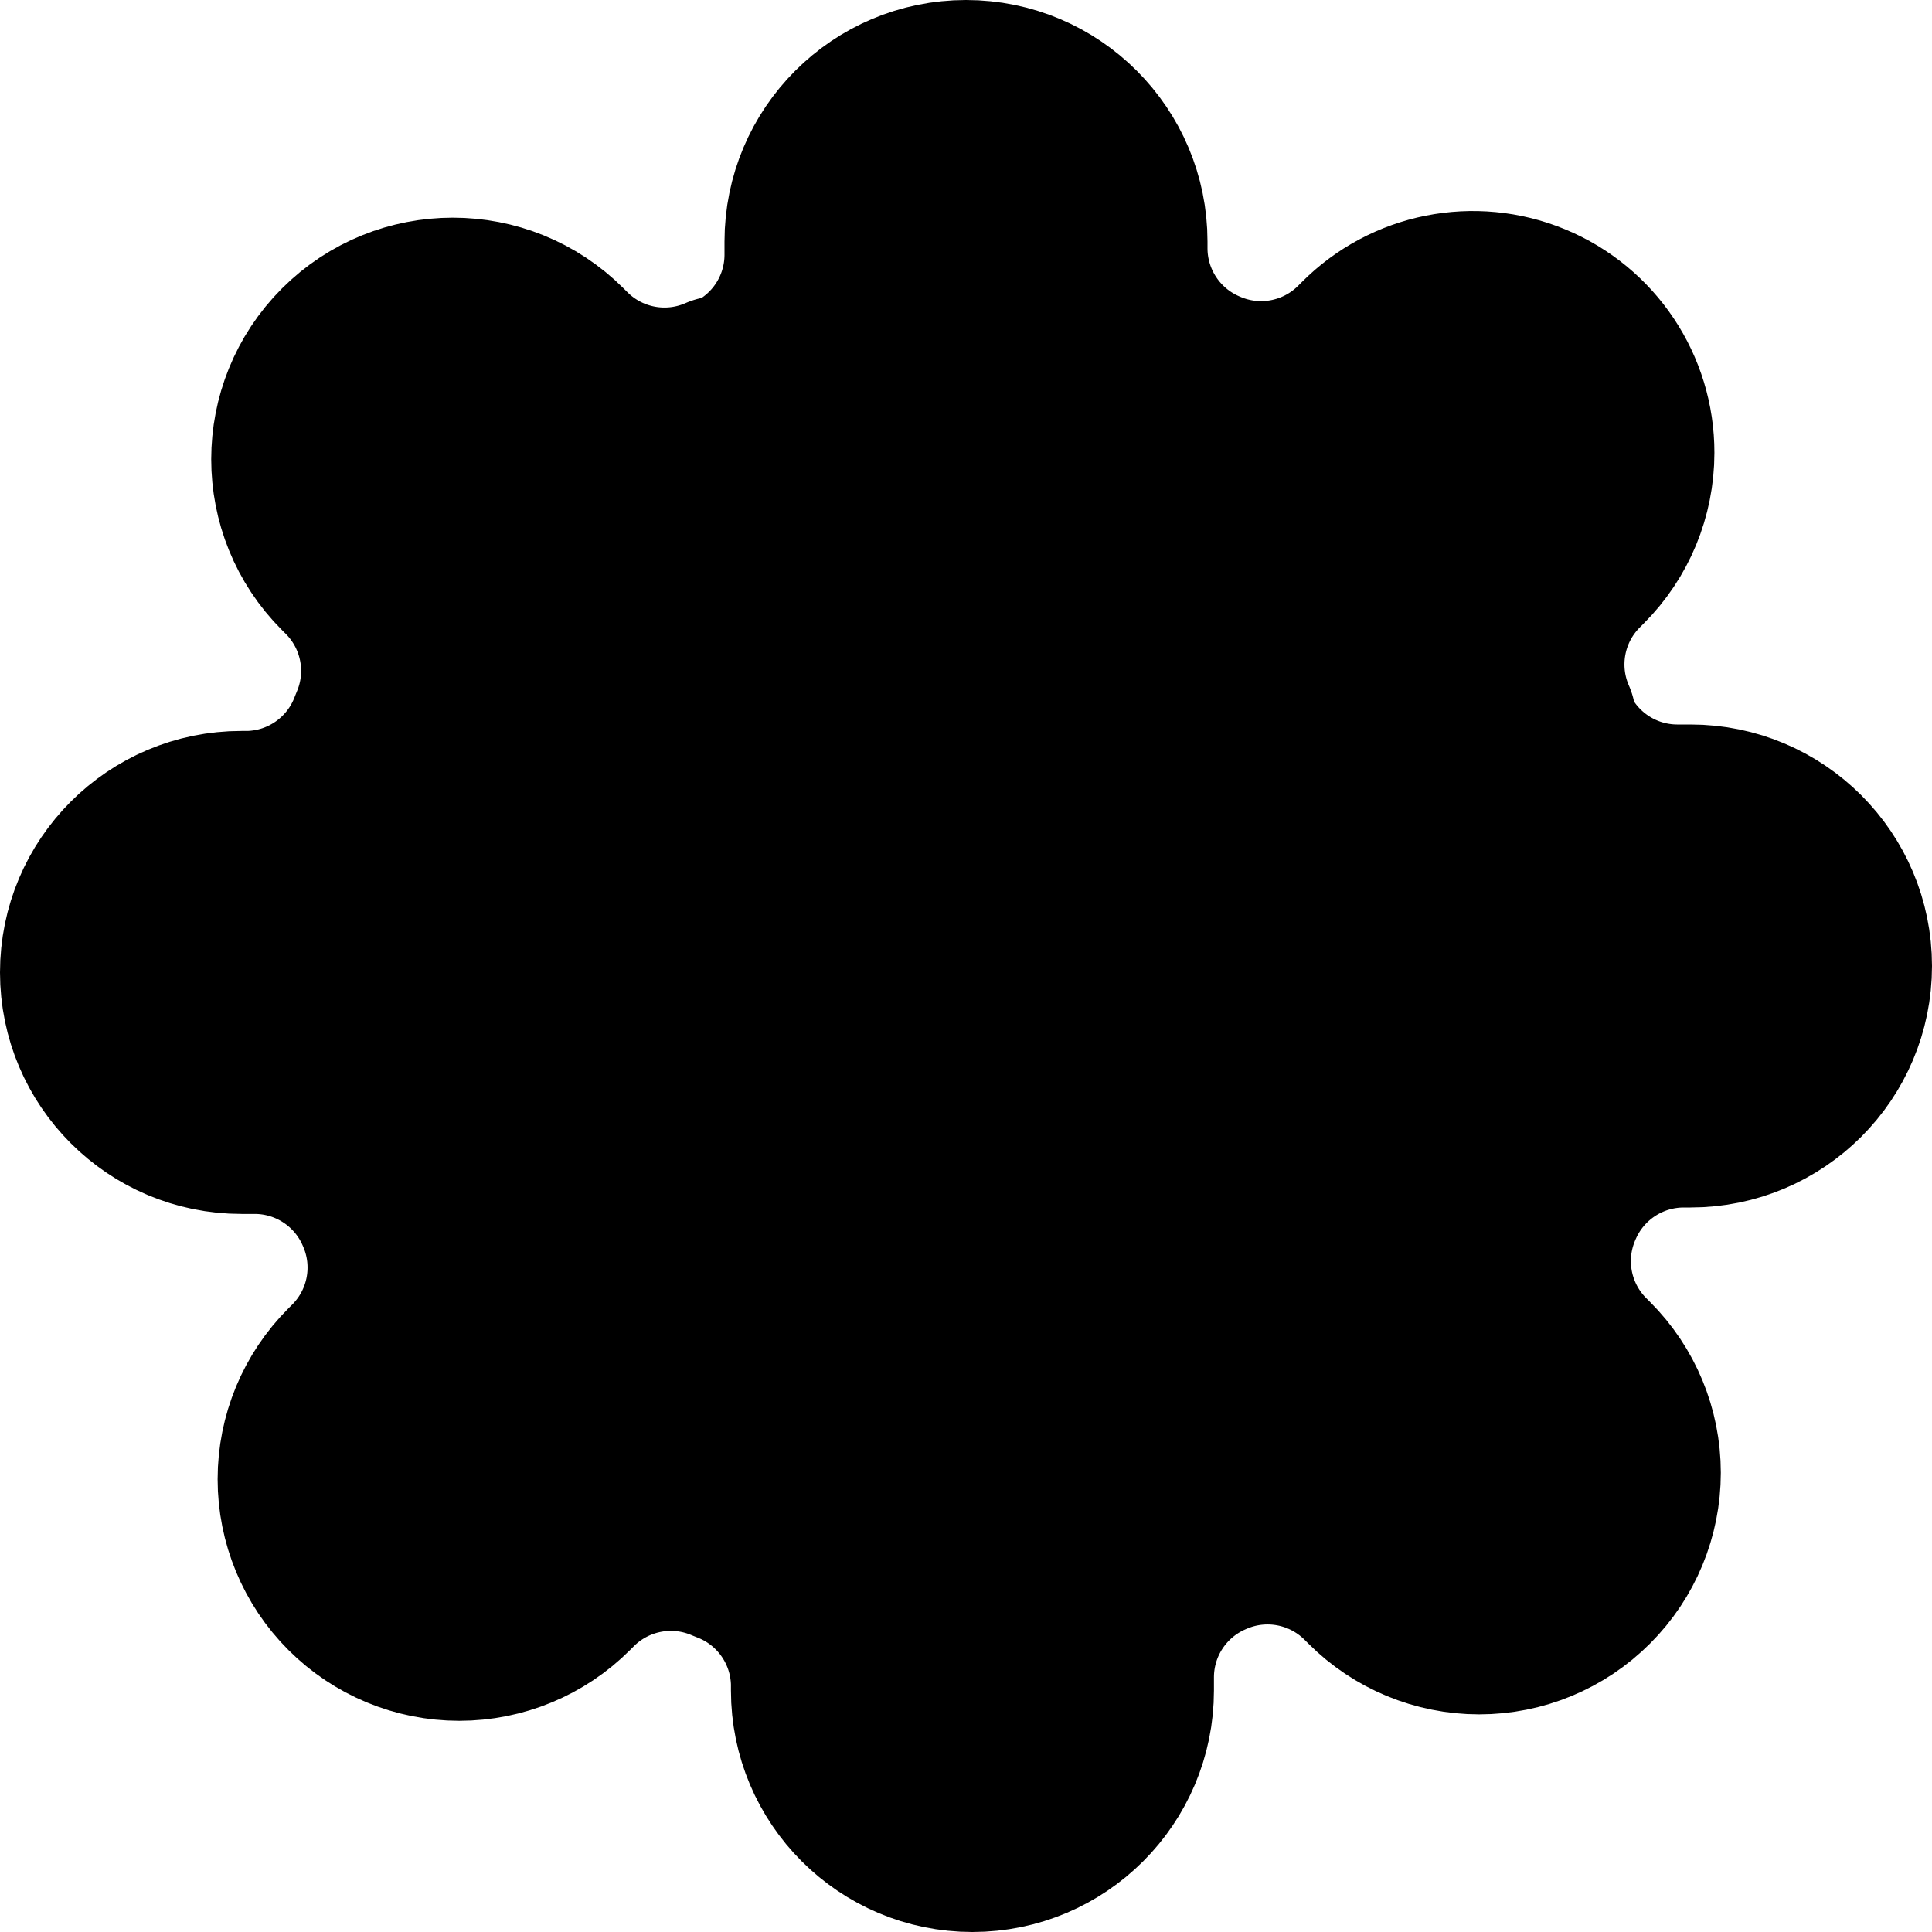
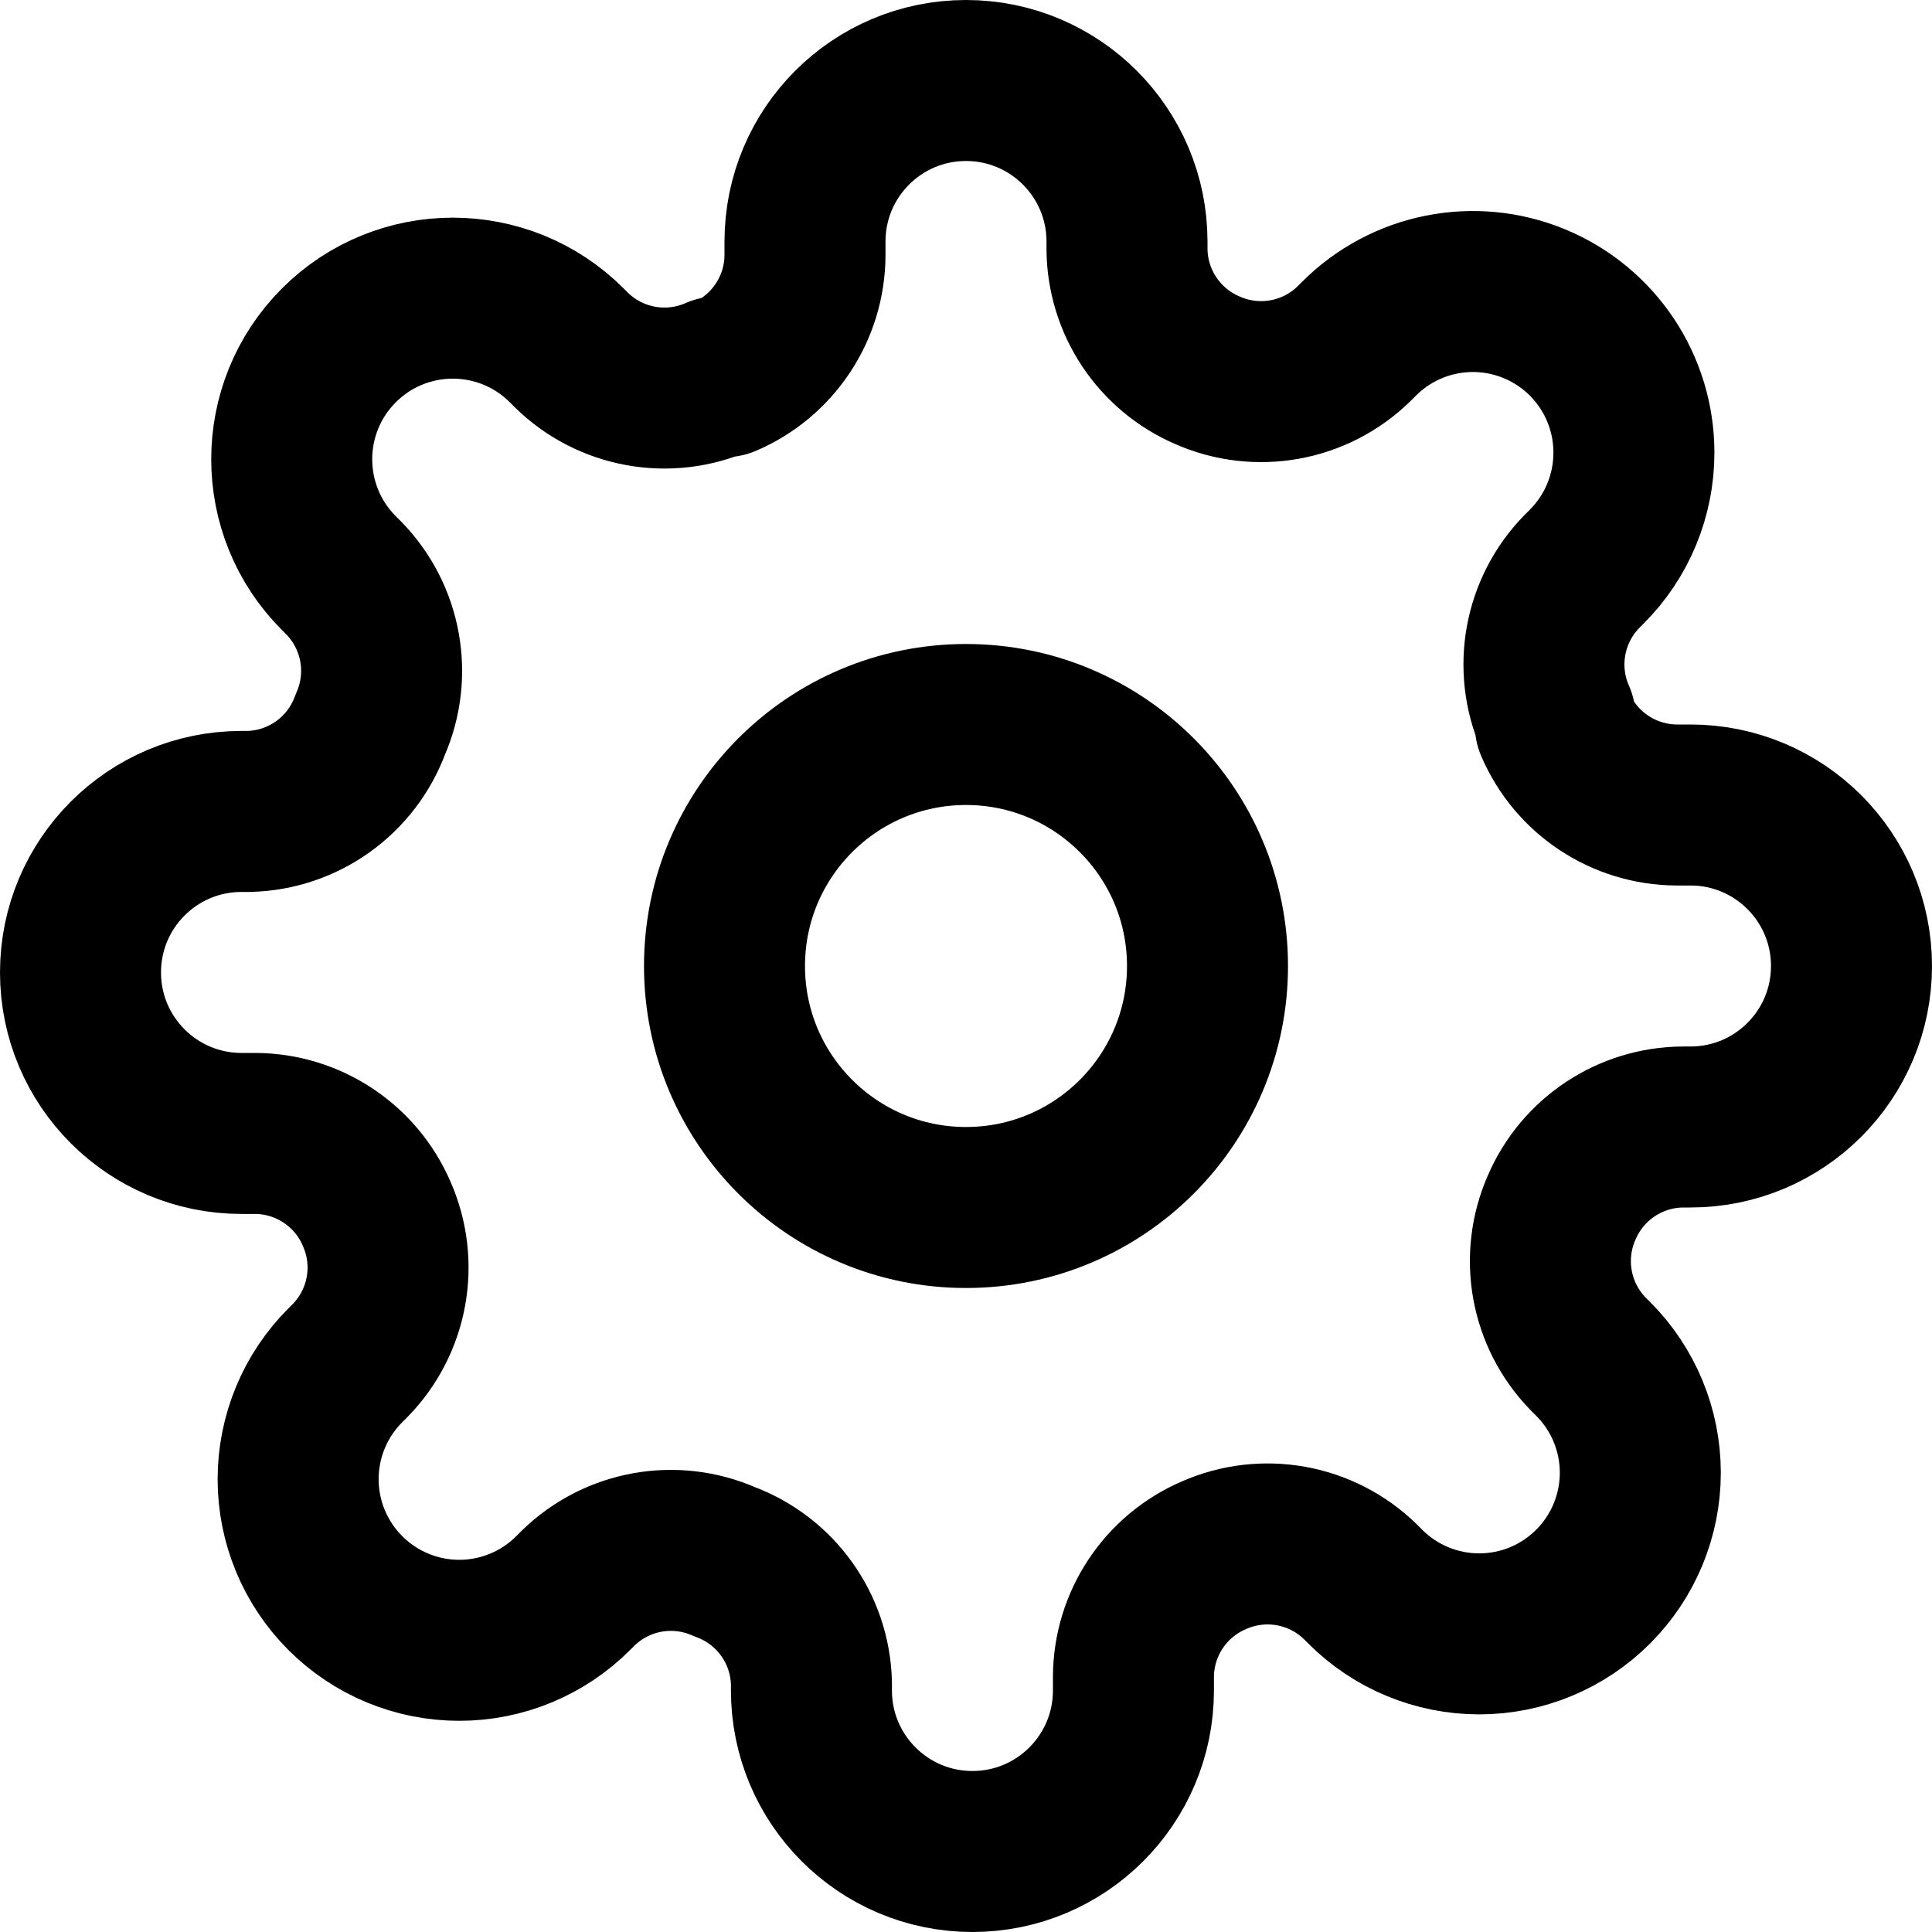
- <svg xmlns="http://www.w3.org/2000/svg" viewBox="0 0 24 24">
+ <svg xmlns="http://www.w3.org/2000/svg" viewBox="0 0 24 24" fill="none">
  <g stroke="currentColor" stroke-linecap="round" stroke-linejoin="round" stroke-width="2">
    <path d="M12 15a3 3 0 1 0 0-6 3 3 0 0 0 0 6" />
    <path d="M19.4 15a1.65 1.65 0 0 0 .33 1.82l.06.06a2 2 0 0 1 0 2.83 2 2 0 0 1-2.83 0l-.06-.06a1.65 1.65 0 0 0-1.82-.33 1.65 1.65 0 0 0-1 1.51V21a2 2 0 0 1-4 0v-.09A1.65 1.65 0 0 0 9 19.4a1.65 1.65 0 0 0-1.82.33l-.06.06a2 2 0 0 1-2.83 0 2 2 0 0 1 0-2.83l.06-.06a1.65 1.65 0 0 0 .33-1.82 1.65 1.65 0 0 0-1.51-1H3a2 2 0 1 1 0-4h.09A1.65 1.65 0 0 0 4.6 9a1.65 1.65 0 0 0-.33-1.82l-.06-.06a2 2 0 1 1 2.83-2.83l.06.06a1.65 1.65 0 0 0 1.82.33H9a1.65 1.65 0 0 0 1-1.51V3a2 2 0 1 1 4 0v.09a1.65 1.65 0 0 0 1 1.51 1.65 1.65 0 0 0 1.82-.33l.06-.06a2 2 0 0 1 3.417 1.415 2 2 0 0 1-.587 1.415l-.06.06a1.65 1.65 0 0 0-.33 1.82V9a1.65 1.65 0 0 0 1.51 1H21a2 2 0 0 1 0 4h-.09a1.65 1.65 0 0 0-1.51 1" />
  </g>
</svg>
